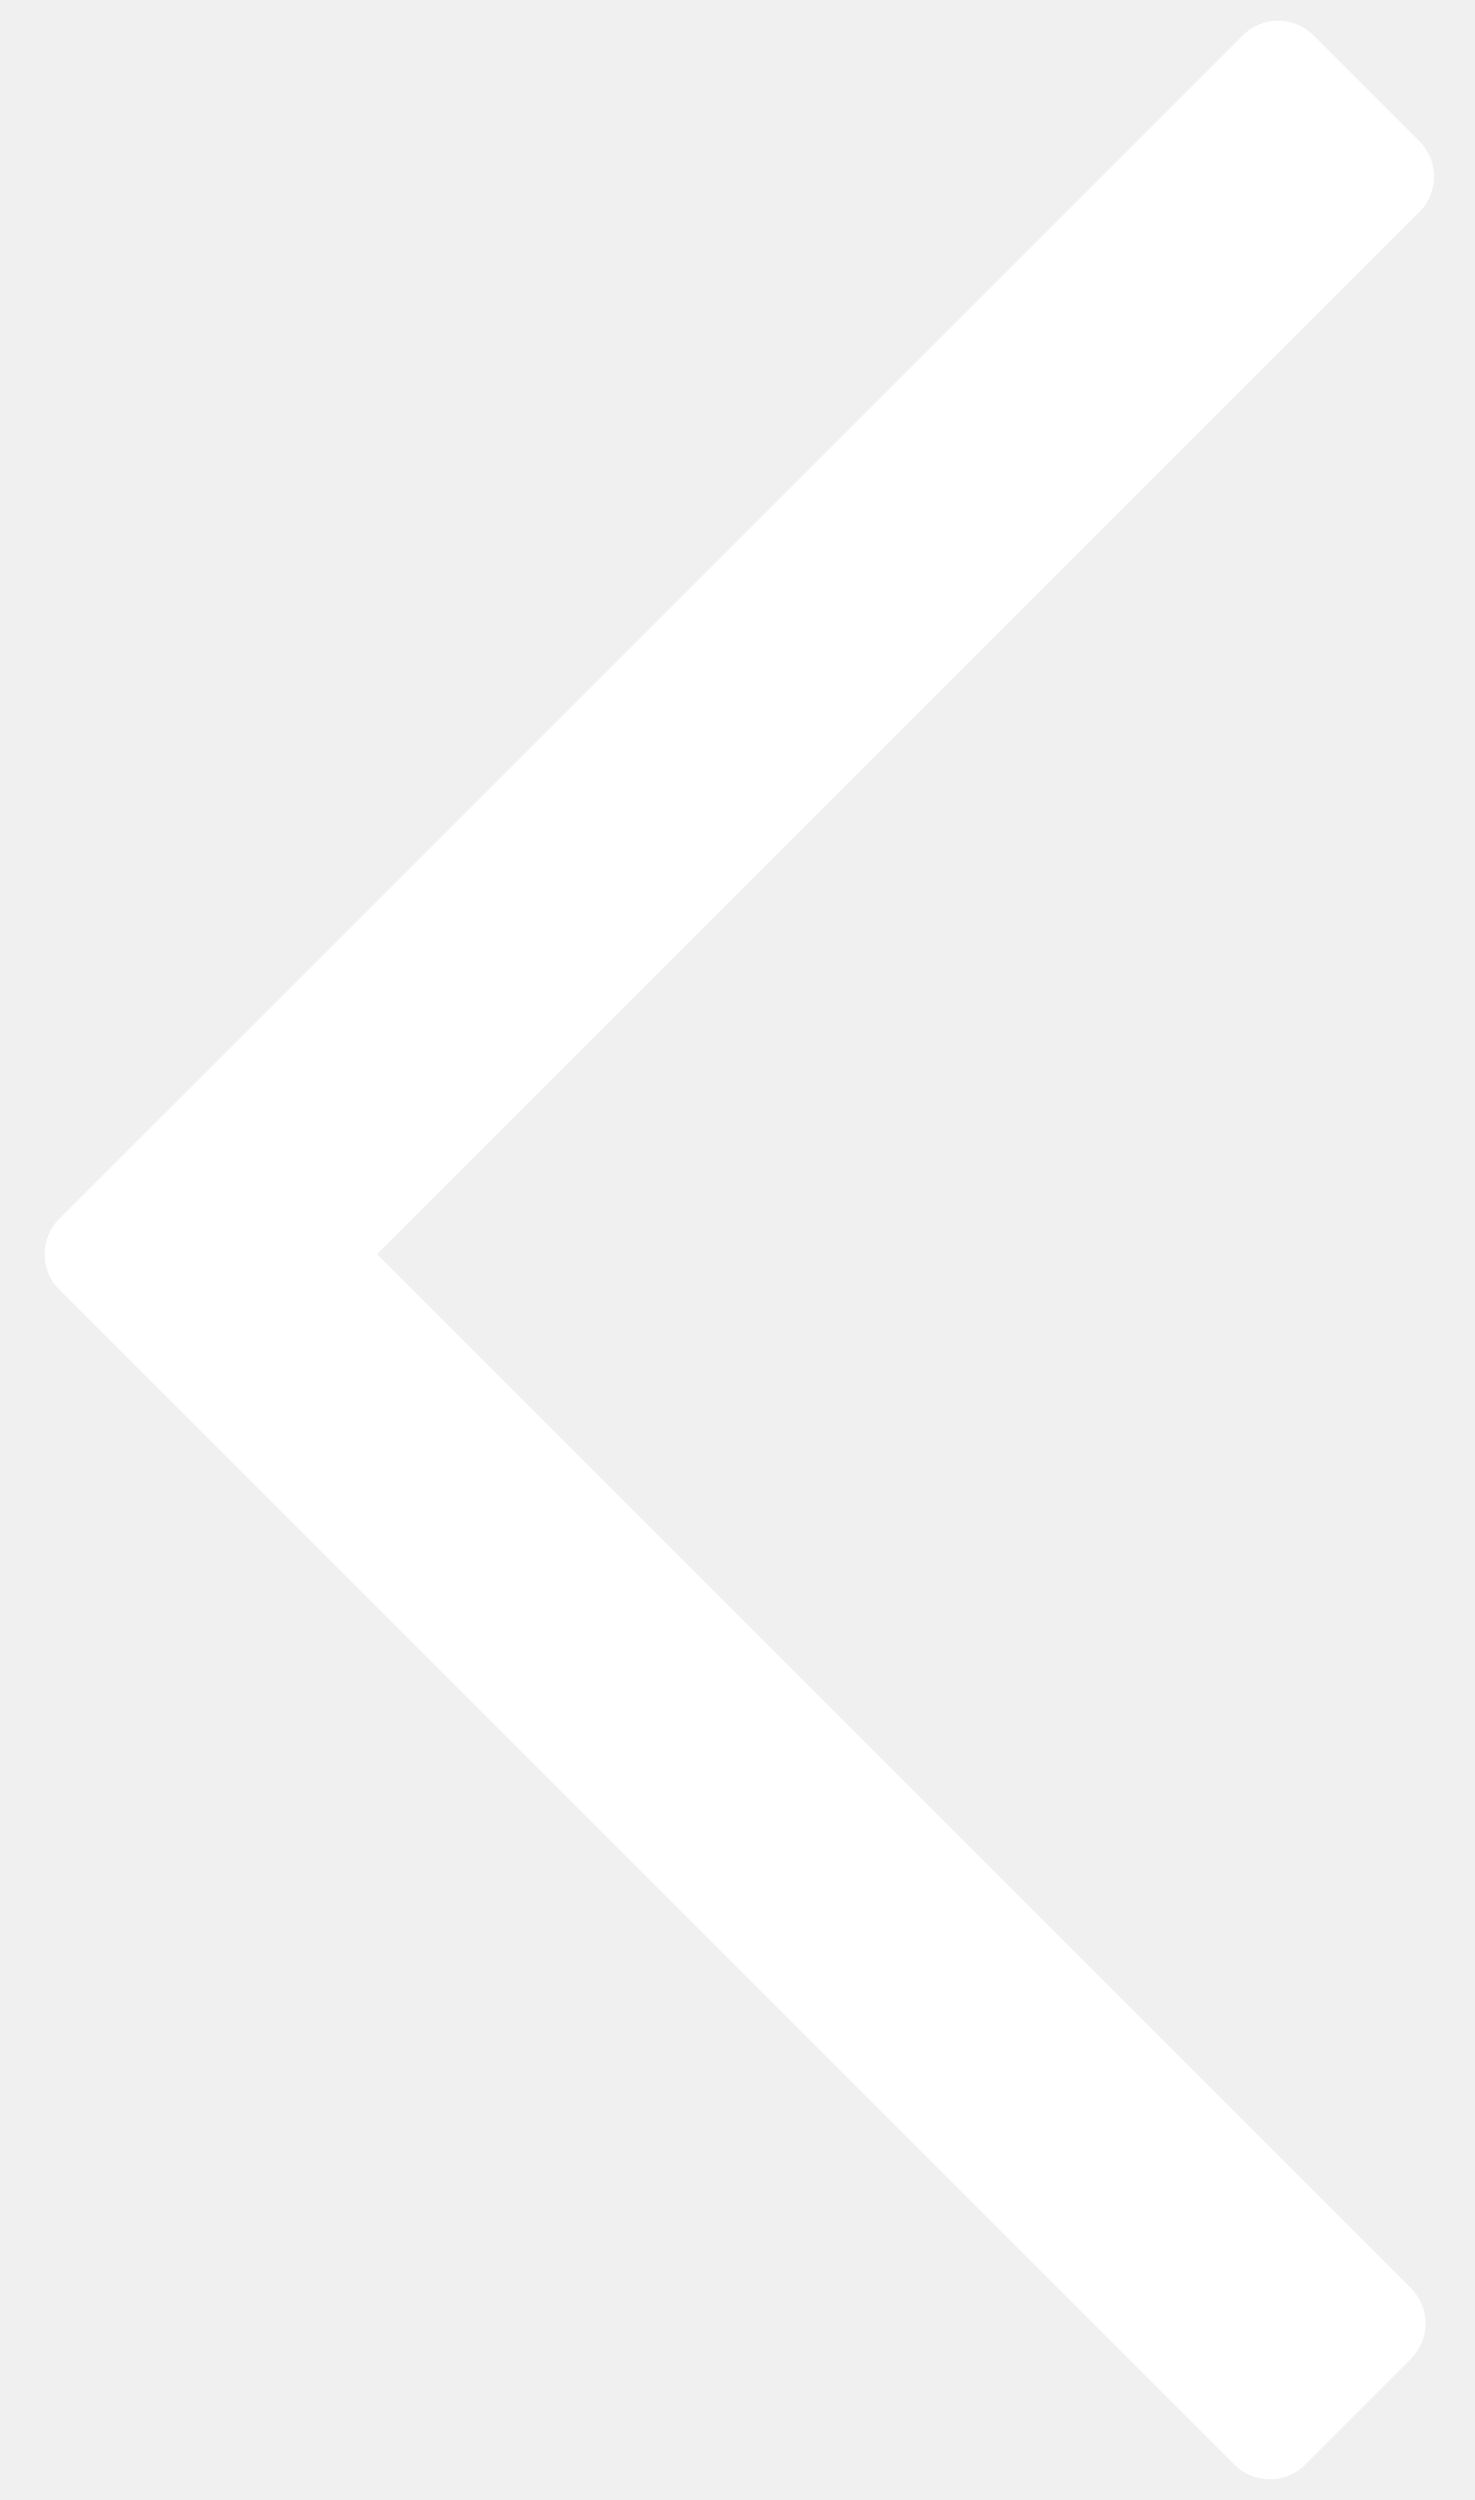
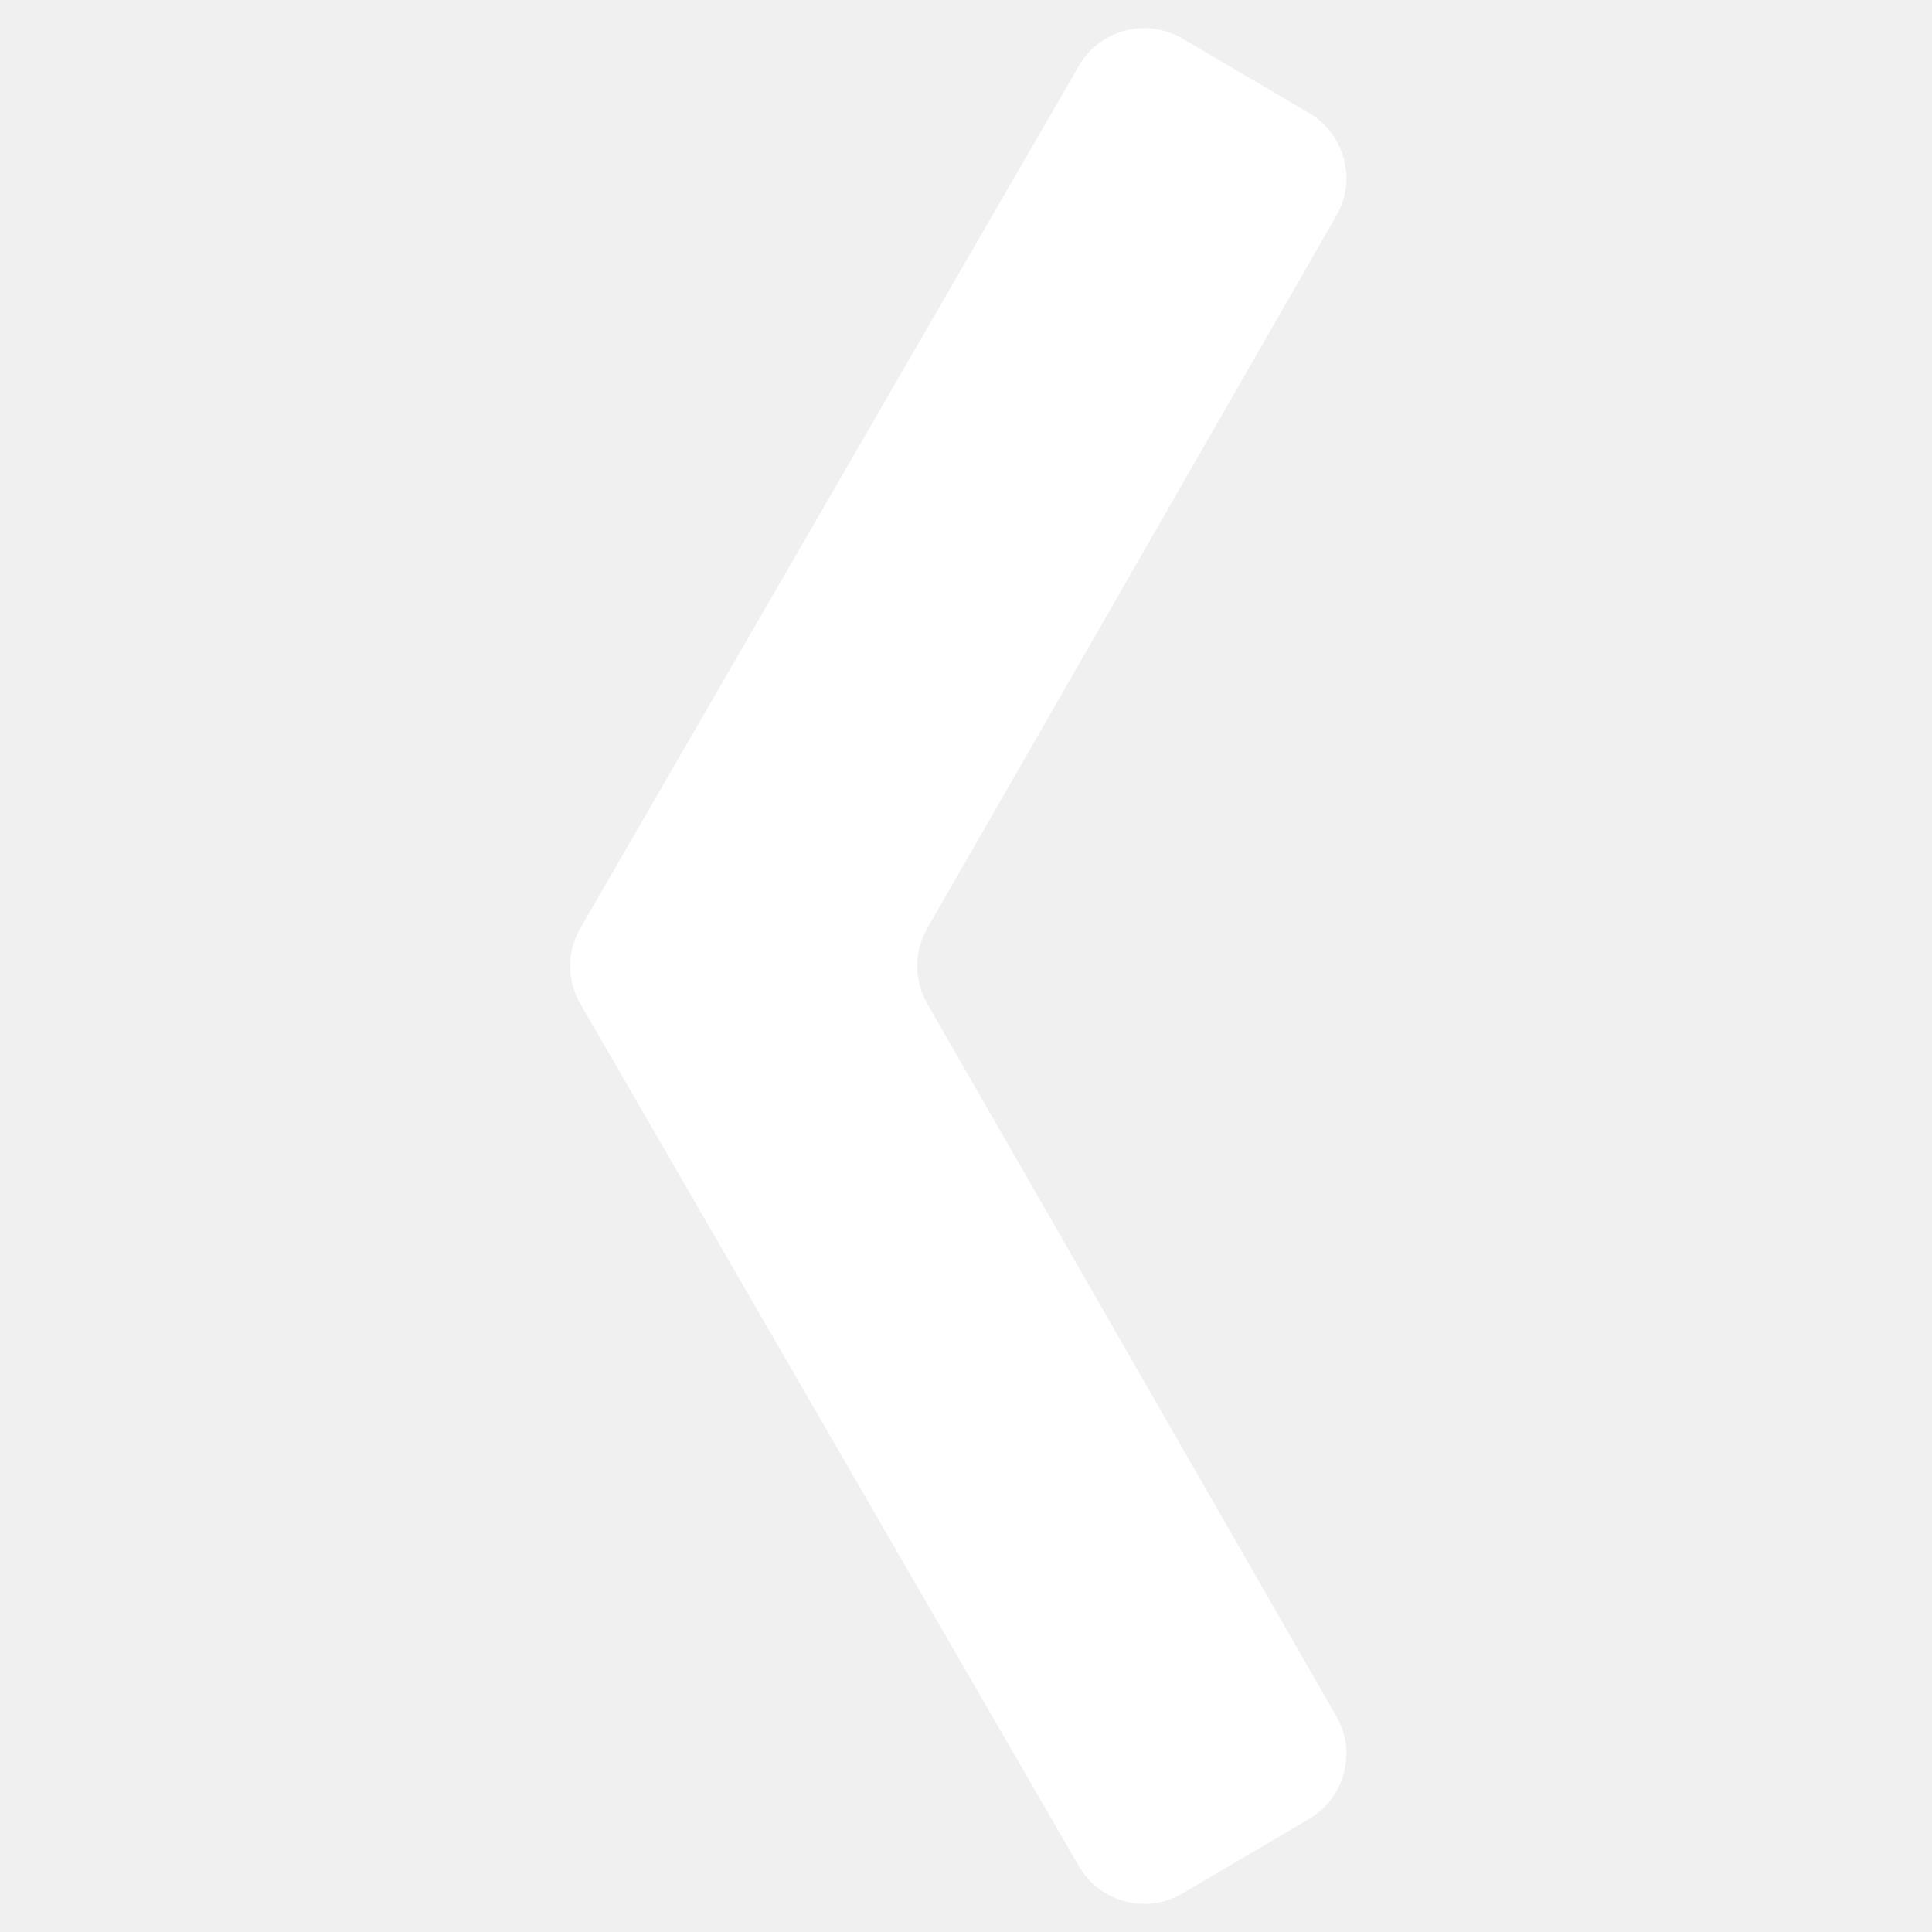
- <svg xmlns="http://www.w3.org/2000/svg" width="59" height="100" viewBox="0 0 59 100" fill="none">
-   <rect x="51.125" y="-6.2786e-06" width="9.989" height="70.947" rx="2" transform="rotate(45 51.1253 -6.2786e-06)" fill="white" />
-   <rect x="57.85" y="92.94" width="9.984" height="70.461" rx="2" transform="rotate(135 57.8503 92.9399)" fill="white" />
+ <svg xmlns="http://www.w3.org/2000/svg" width="128" height="128" viewBox="0 0 128 128" fill="none">
+   <path d="M38.447 61.498L71.478 4.361C72.868 1.958 75.949 1.147 78.342 2.554L86.736 7.492C89.098 8.881 89.901 11.914 88.537 14.291L61.429 61.511C60.544 63.052 60.544 64.948 61.429 66.489L88.537 113.709C89.901 116.086 89.098 119.119 86.736 120.508L78.342 125.446C75.949 126.853 72.868 126.042 71.478 123.639L38.447 66.502C37.552 64.954 37.552 63.046 38.447 61.498Z" fill="white" />
</svg>
